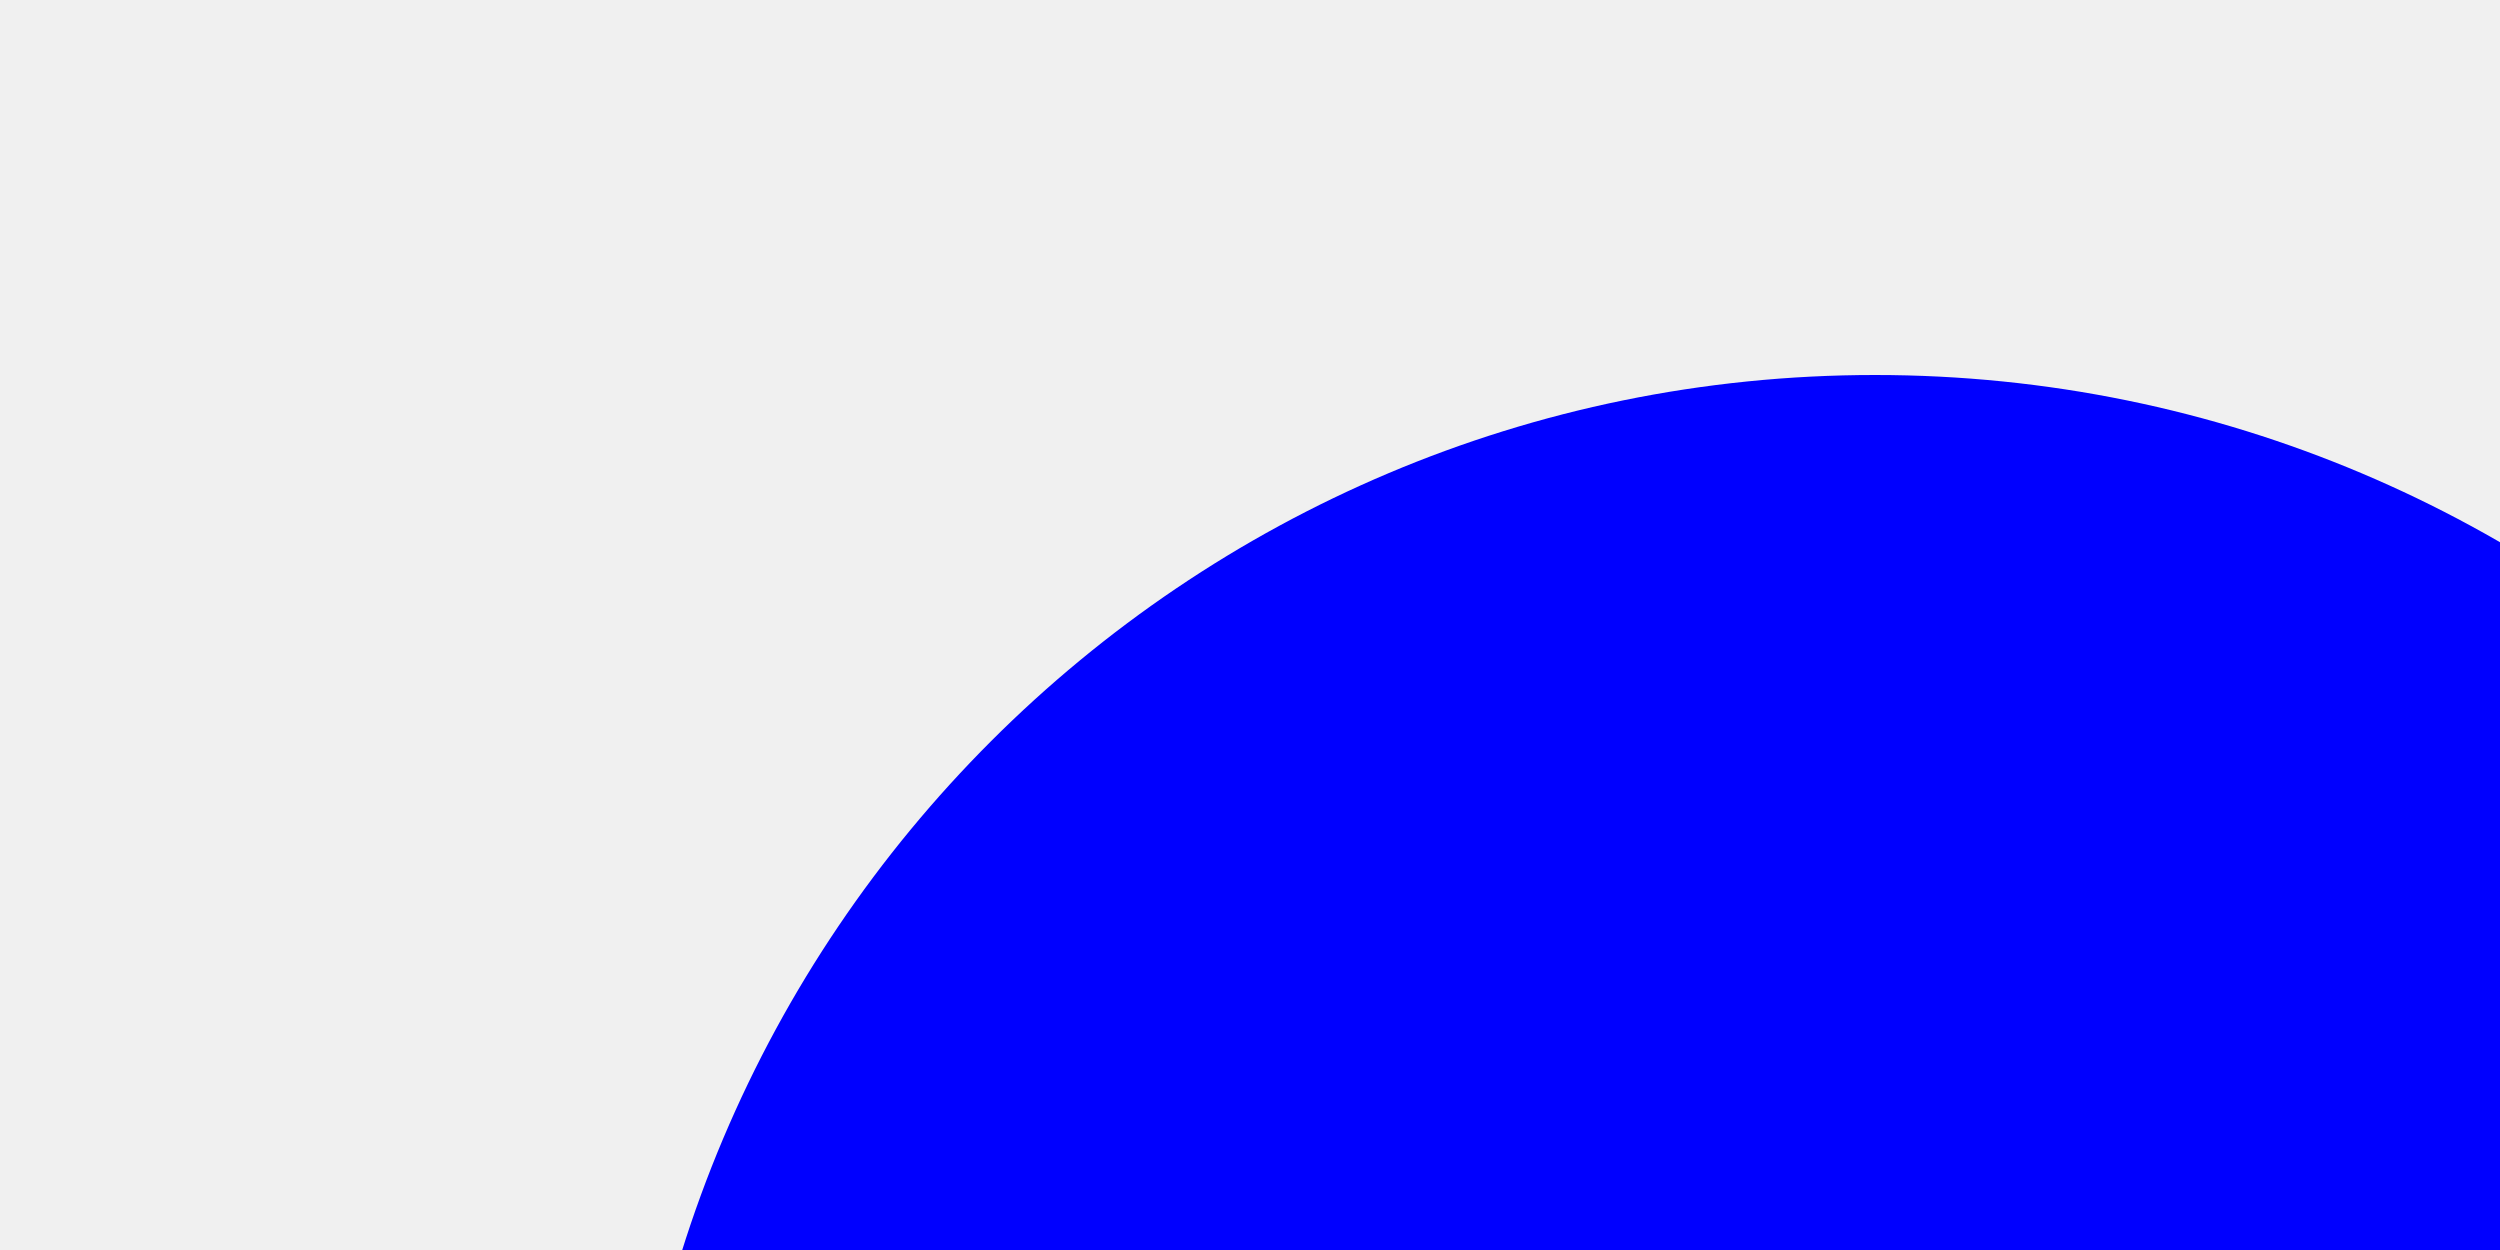
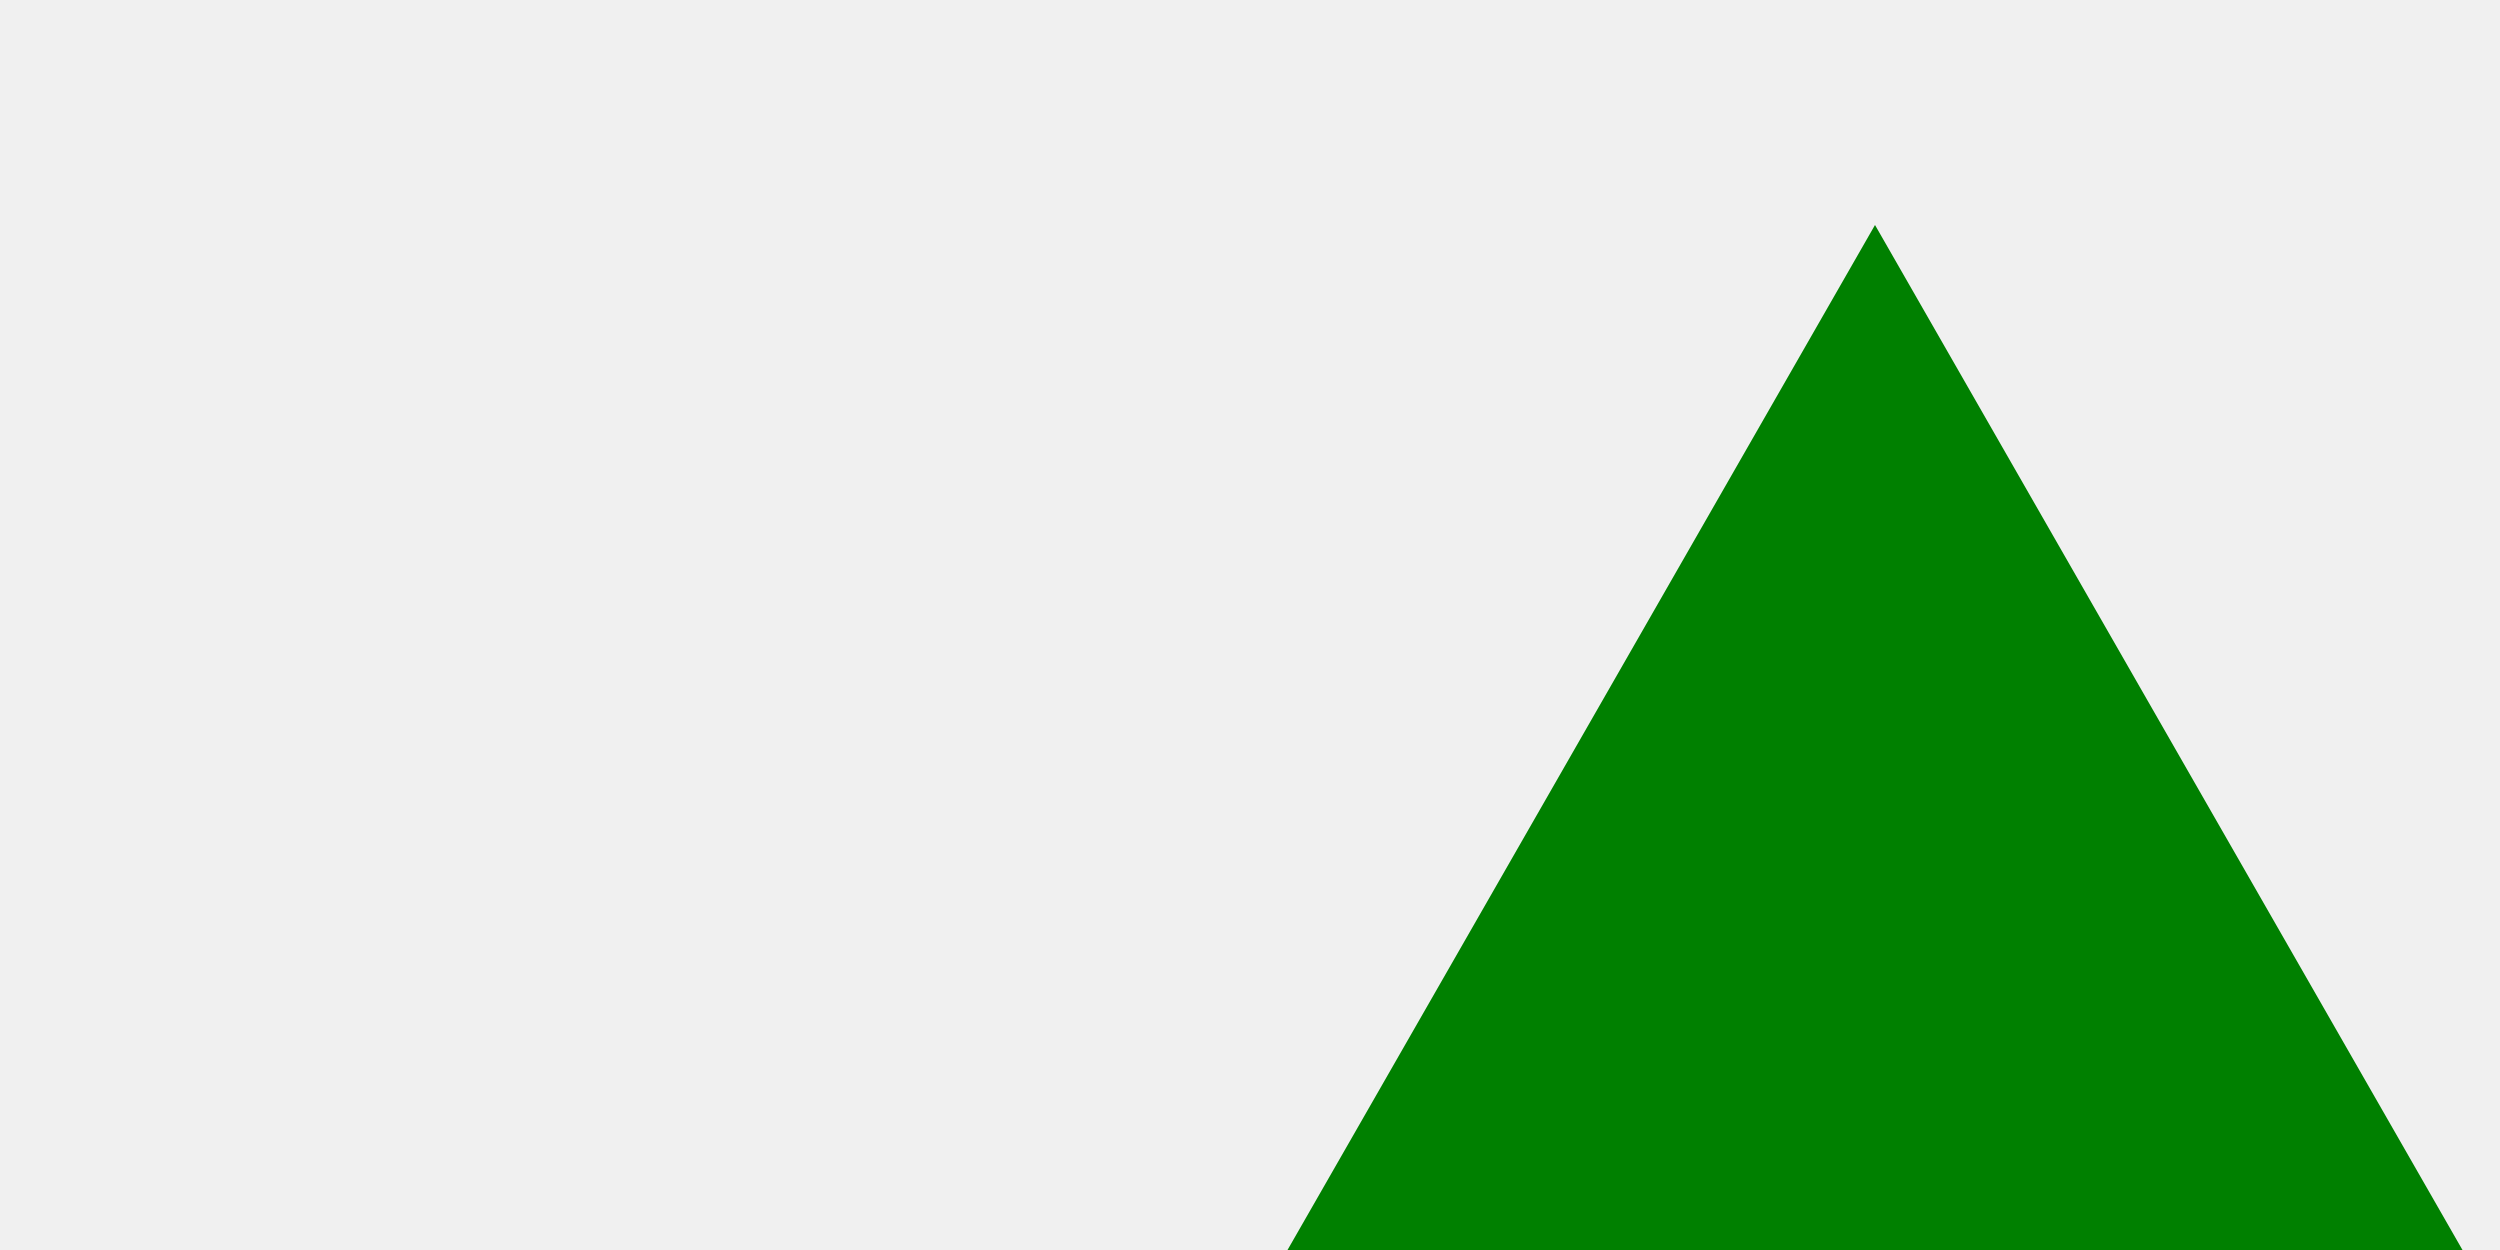
- <svg xmlns="http://www.w3.org/2000/svg" version="1.1" width="200" height="100">circle<circle cx="150" cy="130" r="100" fill="blue" />
+ <svg xmlns="http://www.w3.org/2000/svg" version="1.1" width="200" height="100">triangle<polygon points="150, 18 244, 182 56, 182" fill="green" />
  <text x="140" y="120" text-anchor="middle" font-size="30" fill="white">LMH</text>
</svg>
